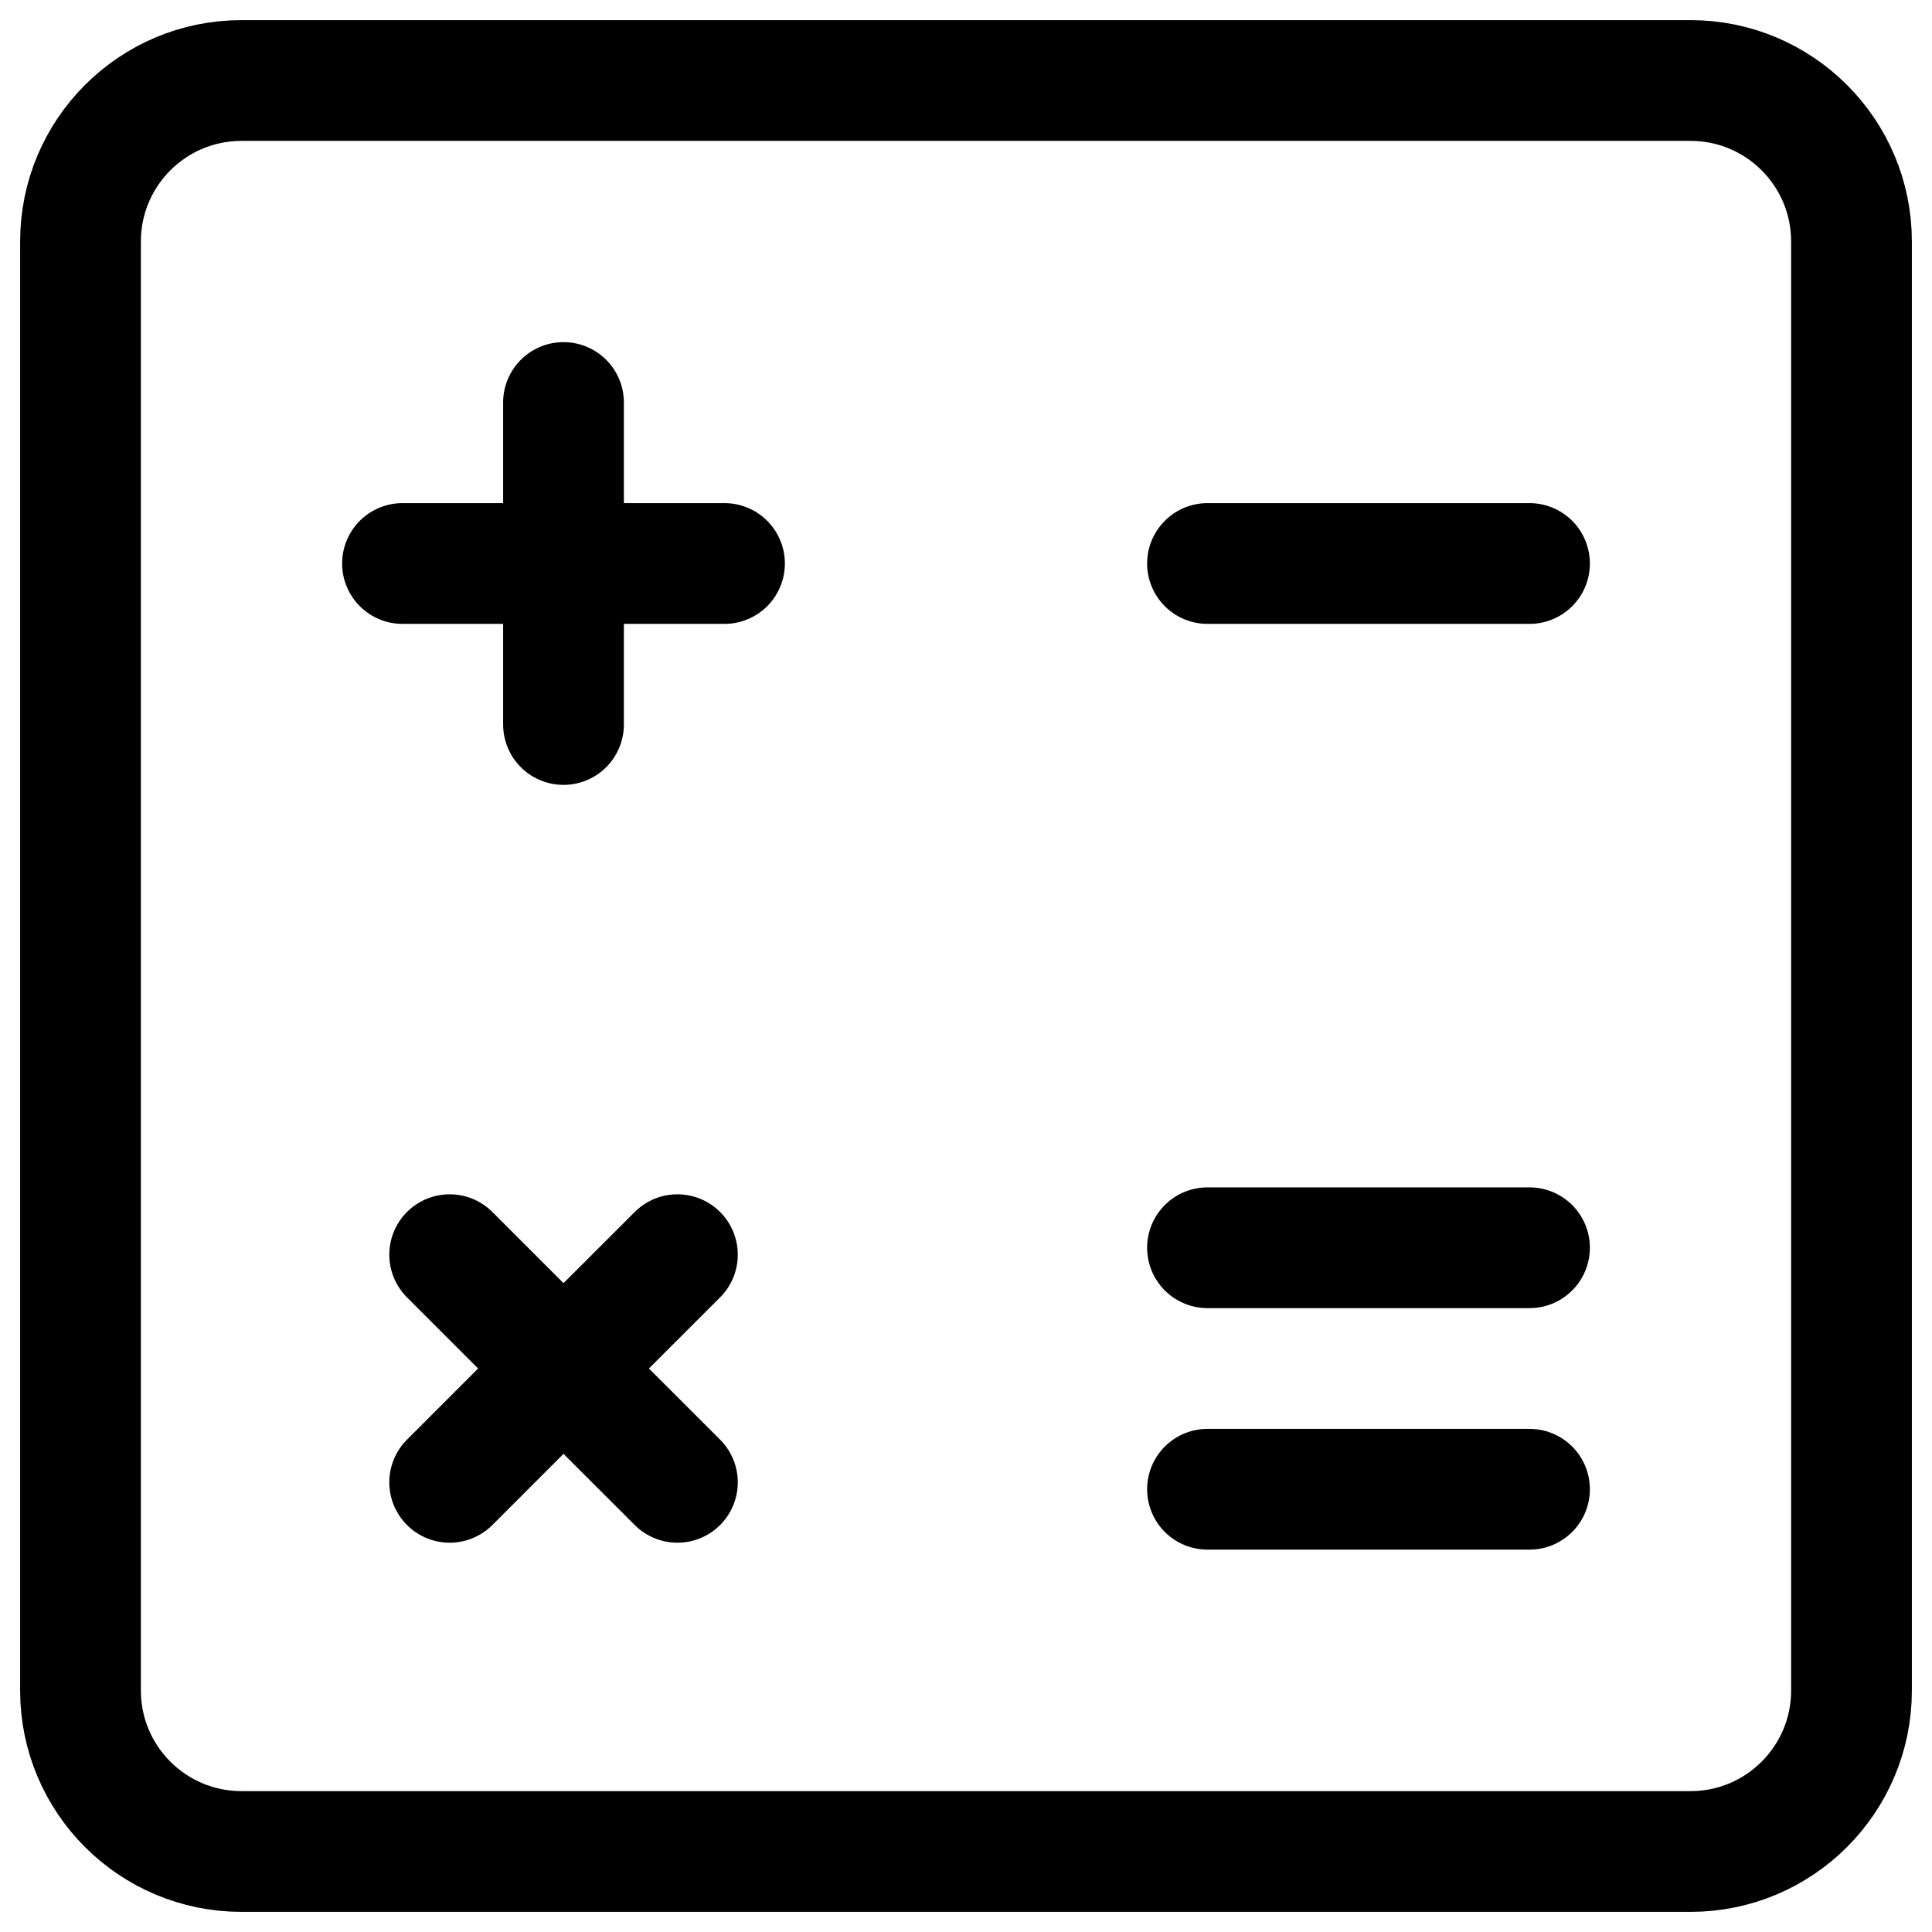
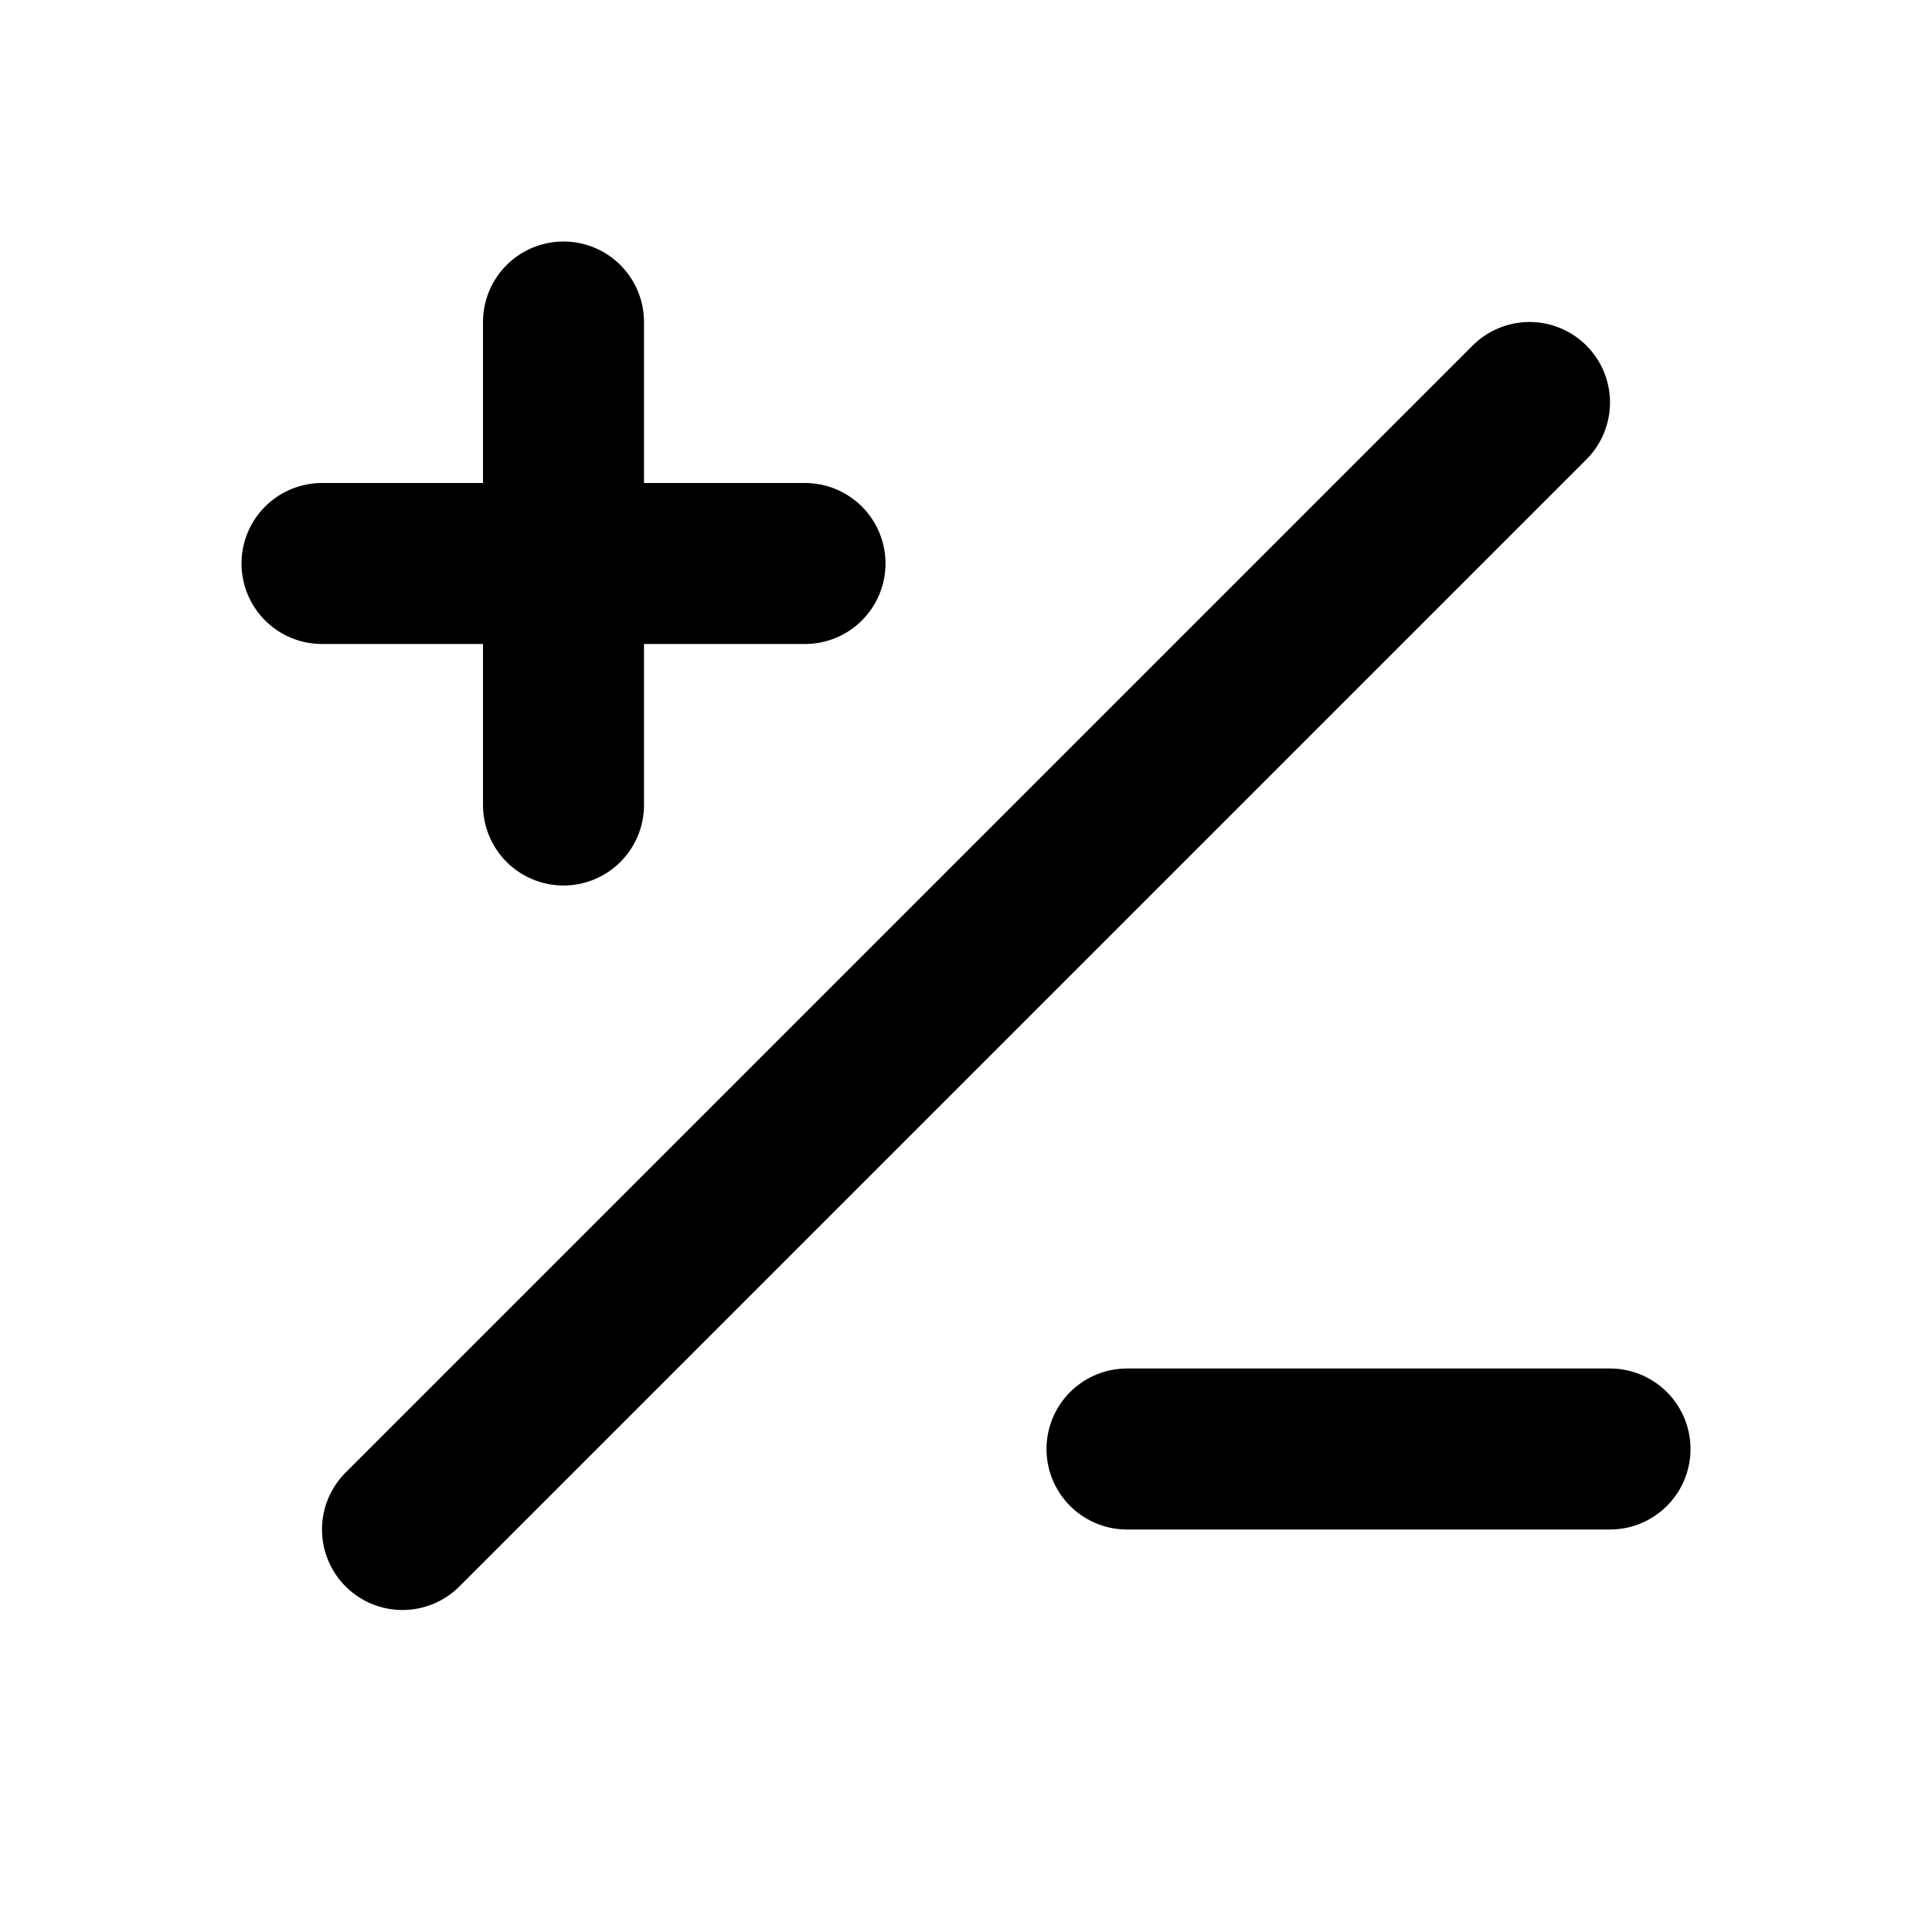
<svg xmlns="http://www.w3.org/2000/svg" viewBox="0 0 24 24">
-   <g fill="none" stroke="currentColor" stroke-width="1.5">
-     <path d="M1 21V3a2 2 0 0 1 2-2h18a2 2 0 0 1 2 2v18a2 2 0 0 1-2 2H3a2 2 0 0 1-2-2Z" />
-     <path stroke-linecap="round" stroke-linejoin="round" d="M15 7h4m-4 8.5h4m-4 3h4M5 7h2m2 0H7m0 0V5m0 2v2m-1.414 9.414L7 17m1.415-1.414L7 17m0 0l-1.414-1.414M7 17l1.415 1.414" />
-   </g>
+   <path fill="none" stroke="currentColor" stroke-linecap="round" stroke-linejoin="round" stroke-width="2" d="M4 7h6M7 4v6m13 8h-6m-9 1L19 5" />
</svg>
